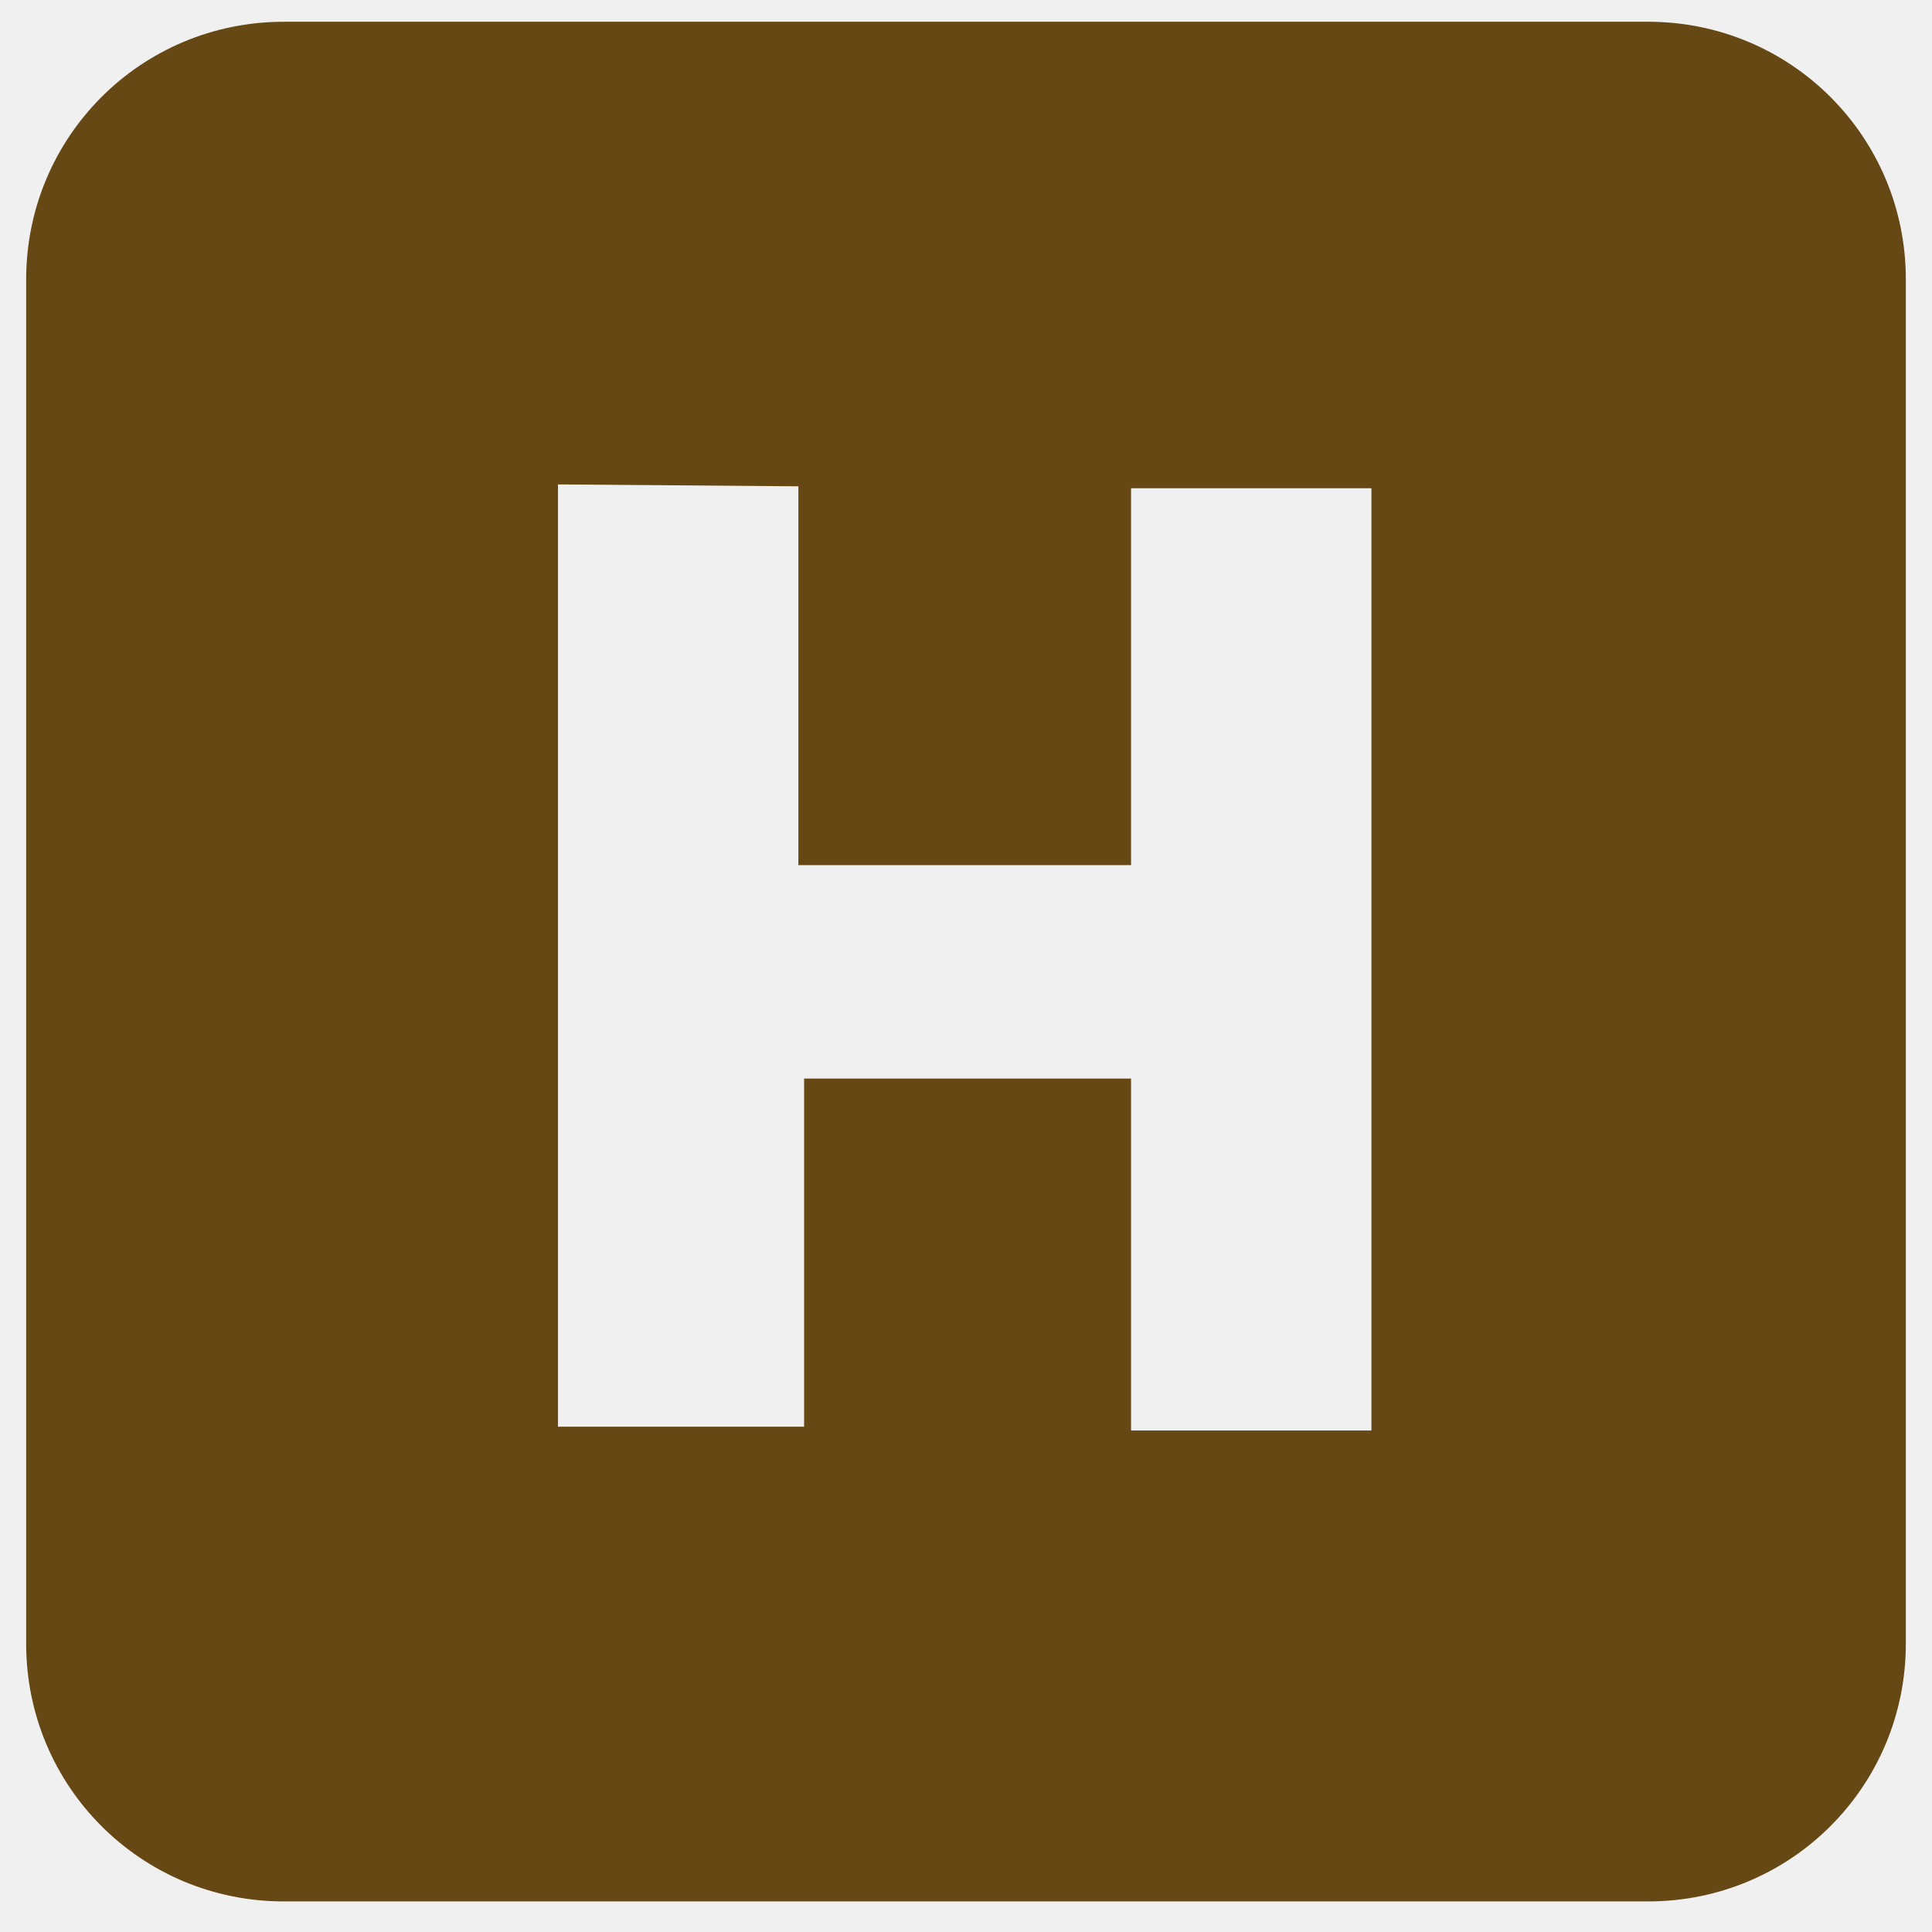
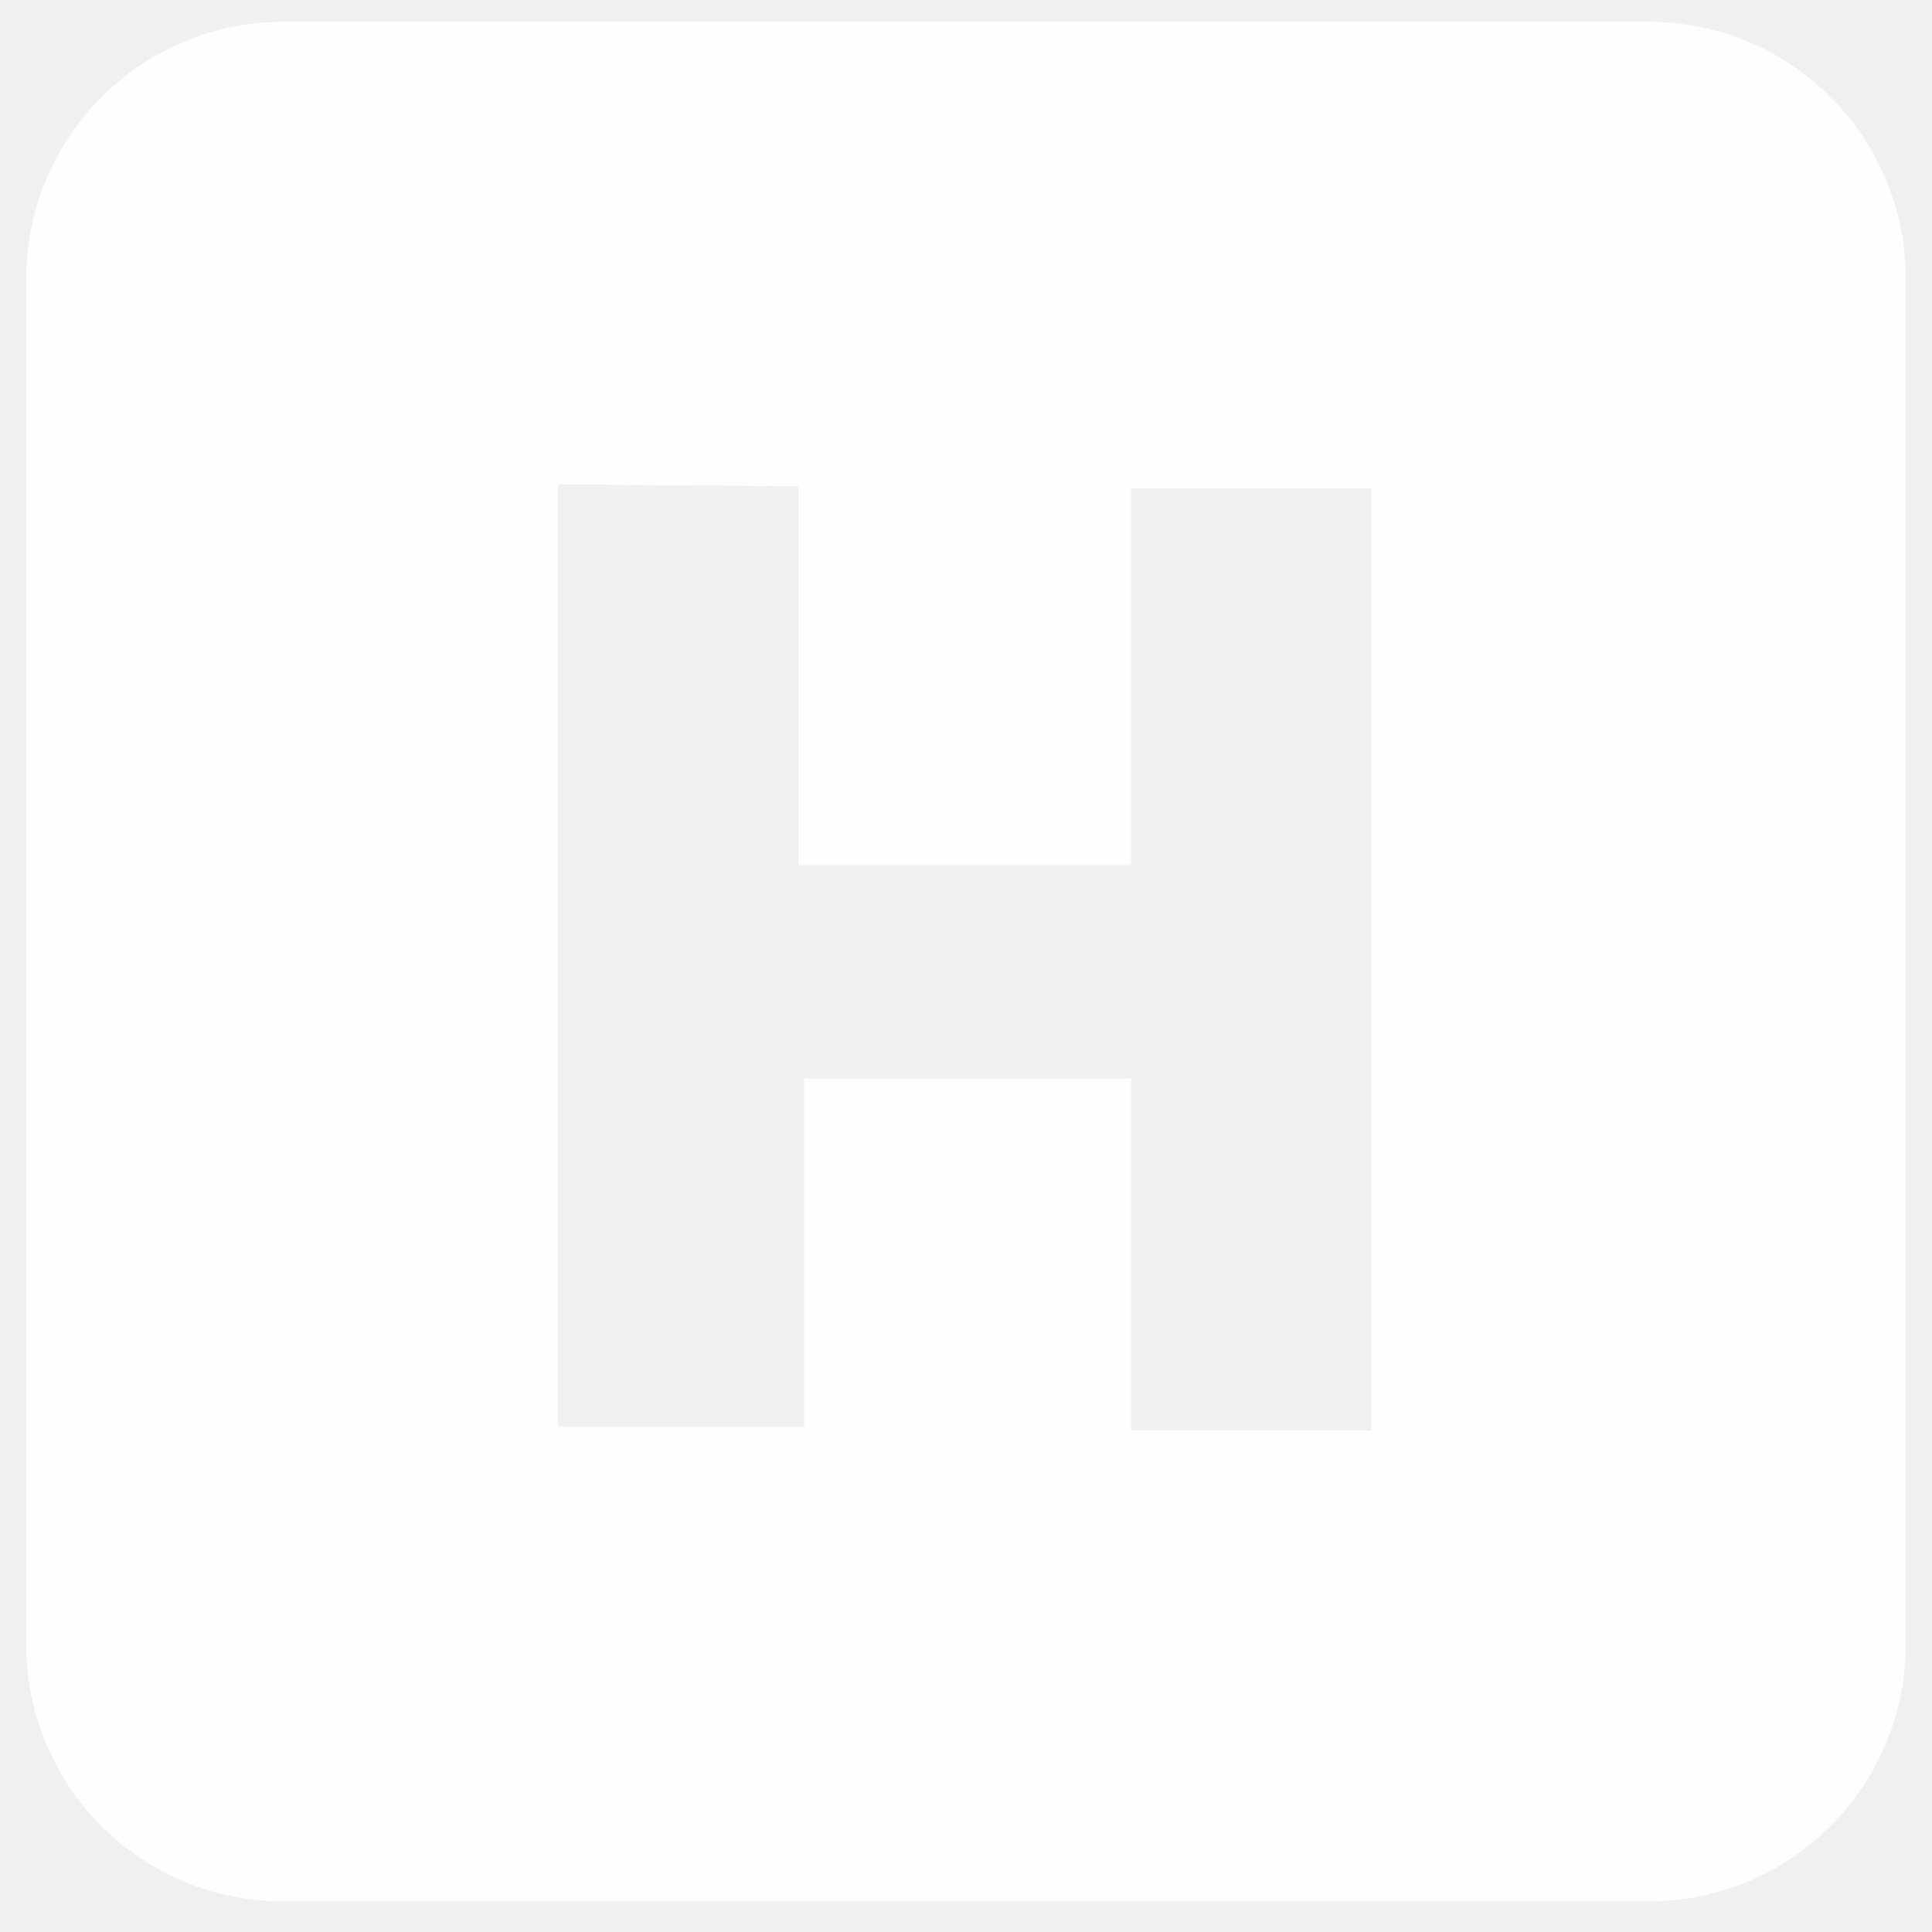
<svg xmlns="http://www.w3.org/2000/svg" width="20" height="20" viewBox="0 0 66.146 66.146">
-   <path fill="#5a3a02" d="M9.718.745C4.83.745.896 4.68.896 9.567v46.71c0 4.887 3.935 8.822 8.822 8.822h46.71c4.887 0 8.822-3.938 8.822-8.825V9.565c0-4.886-3.935-8.82-8.822-8.82zm9.386 15.84l8.23.065v12.97h11.39V16.716h8.23v32.26h-8.23V36.928H27.53v11.917h-8.426z" opacity=".924" />
+   <path fill="#fff" d="M9.718.745C4.83.745.896 4.68.896 9.567v46.71c0 4.887 3.935 8.822 8.822 8.822h46.71c4.887 0 8.822-3.938 8.822-8.825V9.565c0-4.886-3.935-8.82-8.822-8.82zm9.386 15.84l8.23.065v12.97h11.39V16.716h8.23v32.26h-8.23V36.928H27.53v11.917h-8.426z" opacity=".924" />
</svg>
